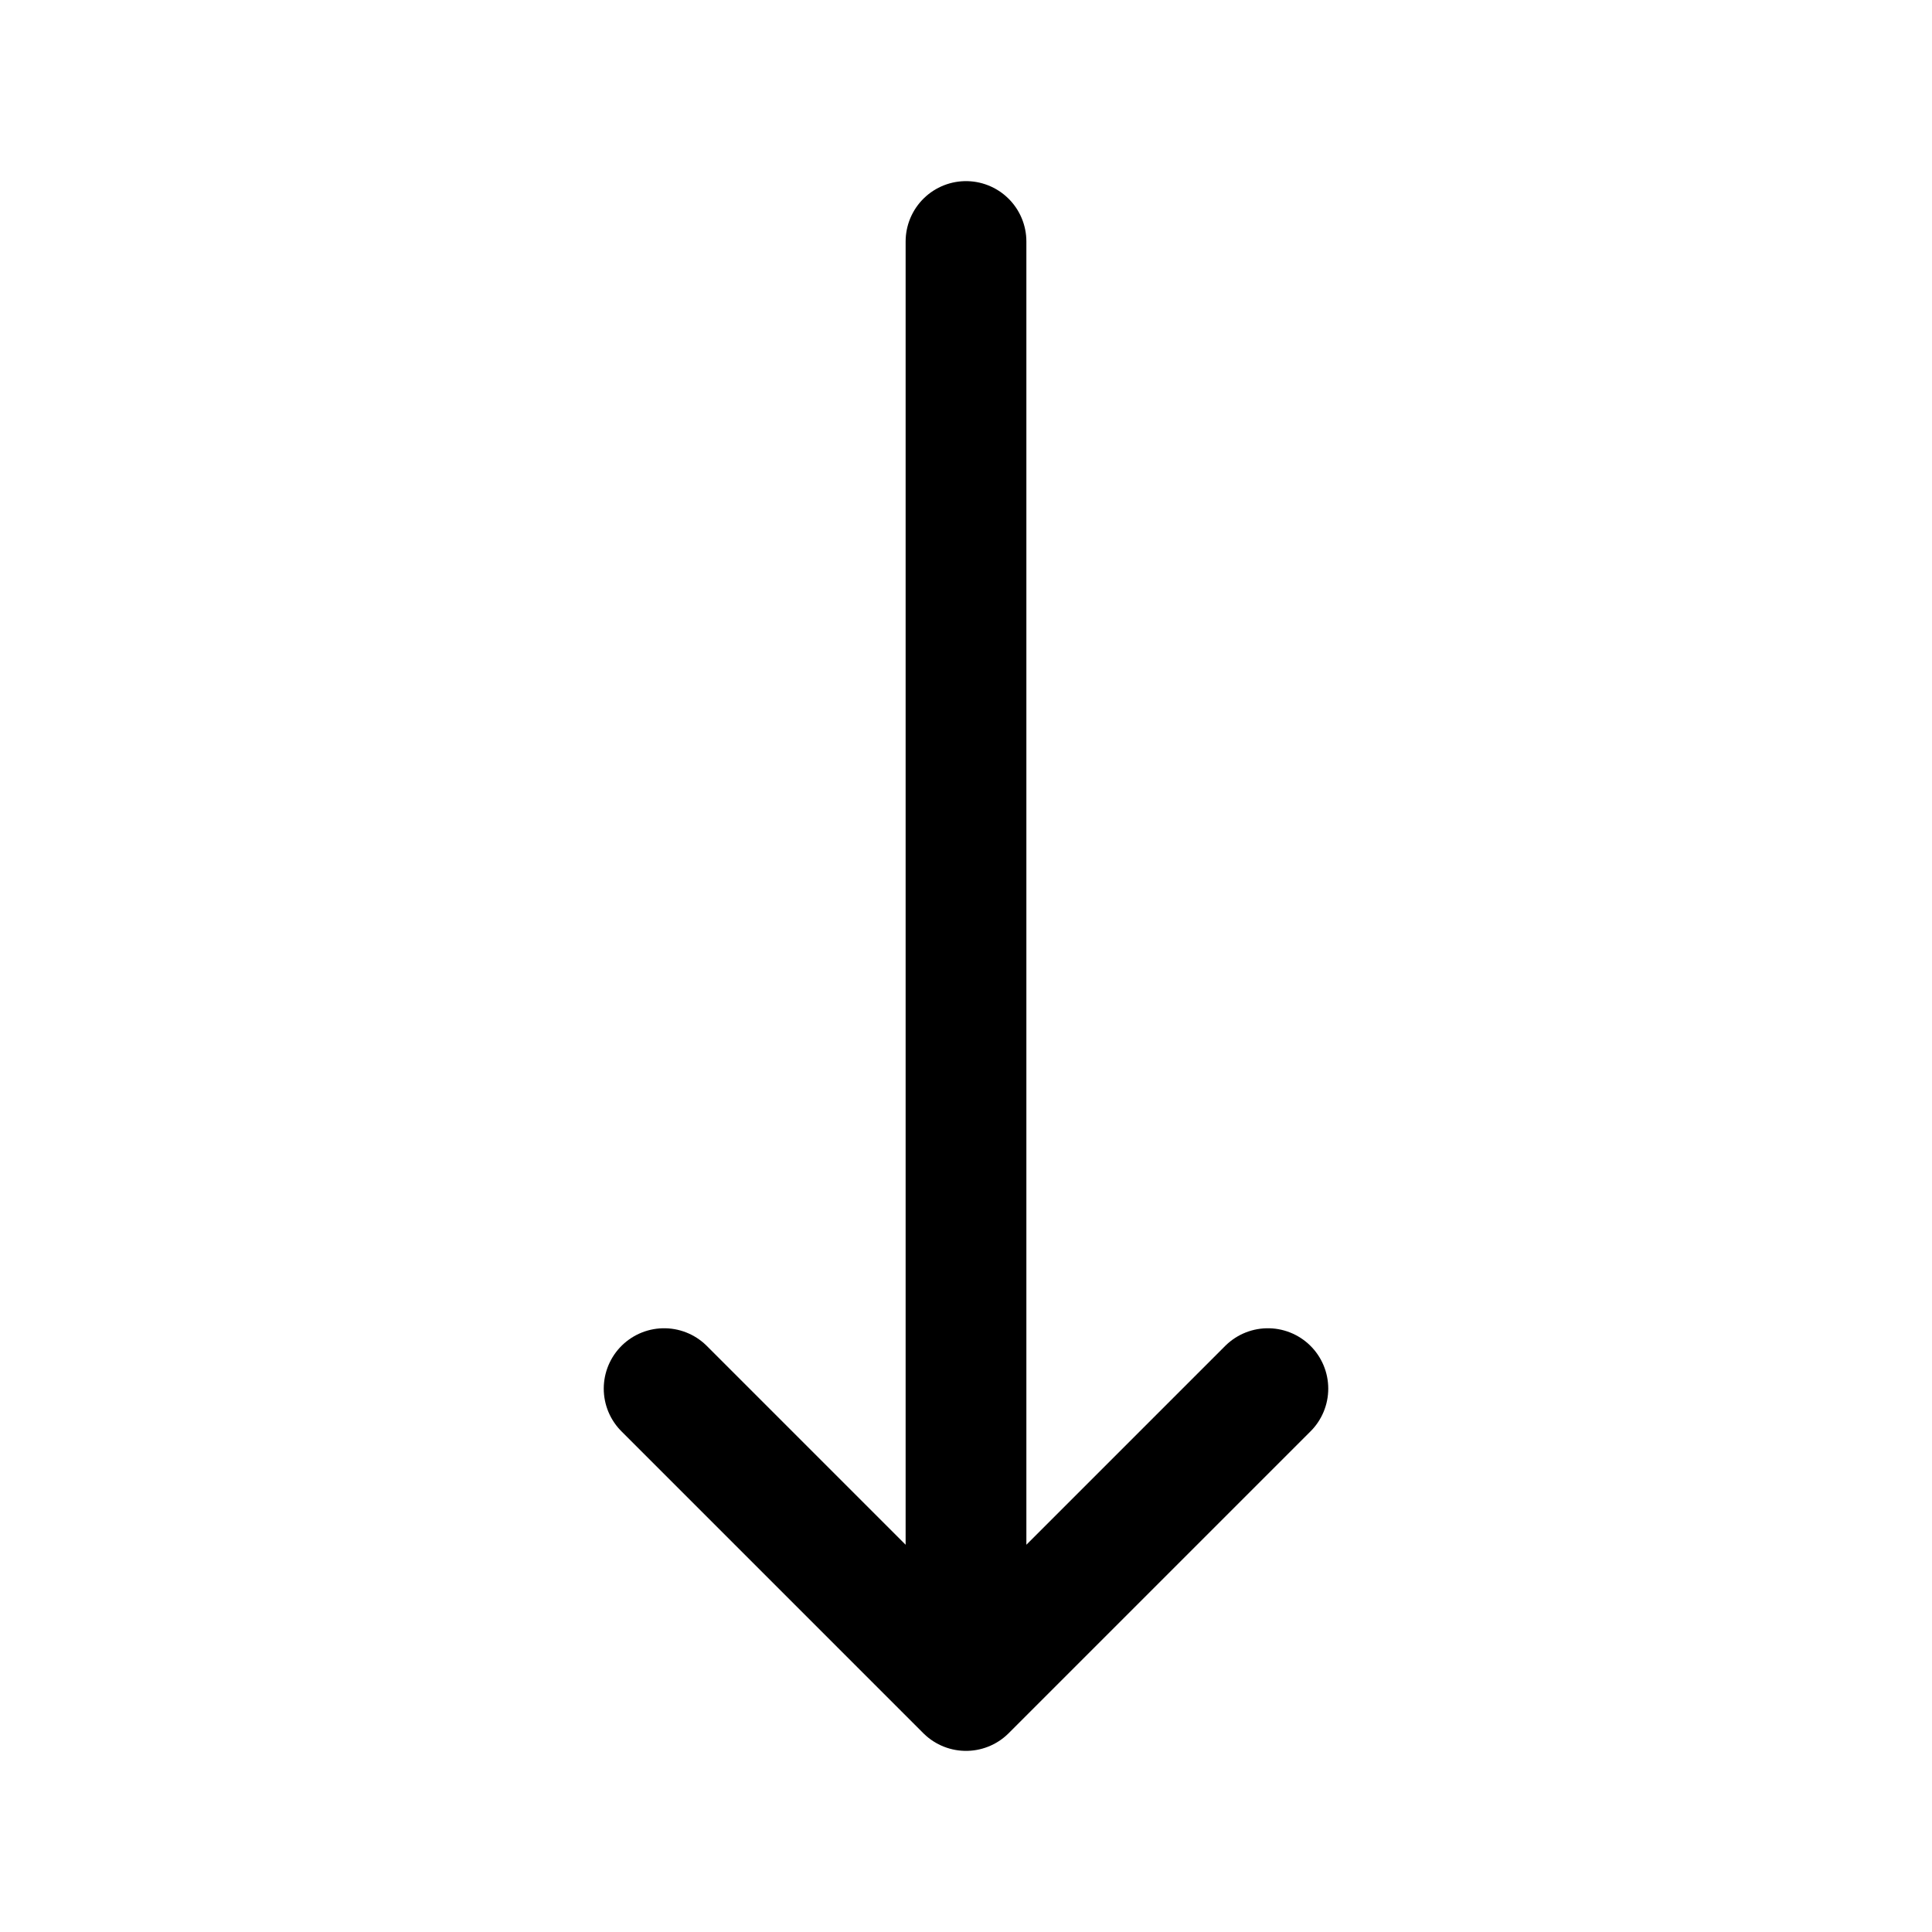
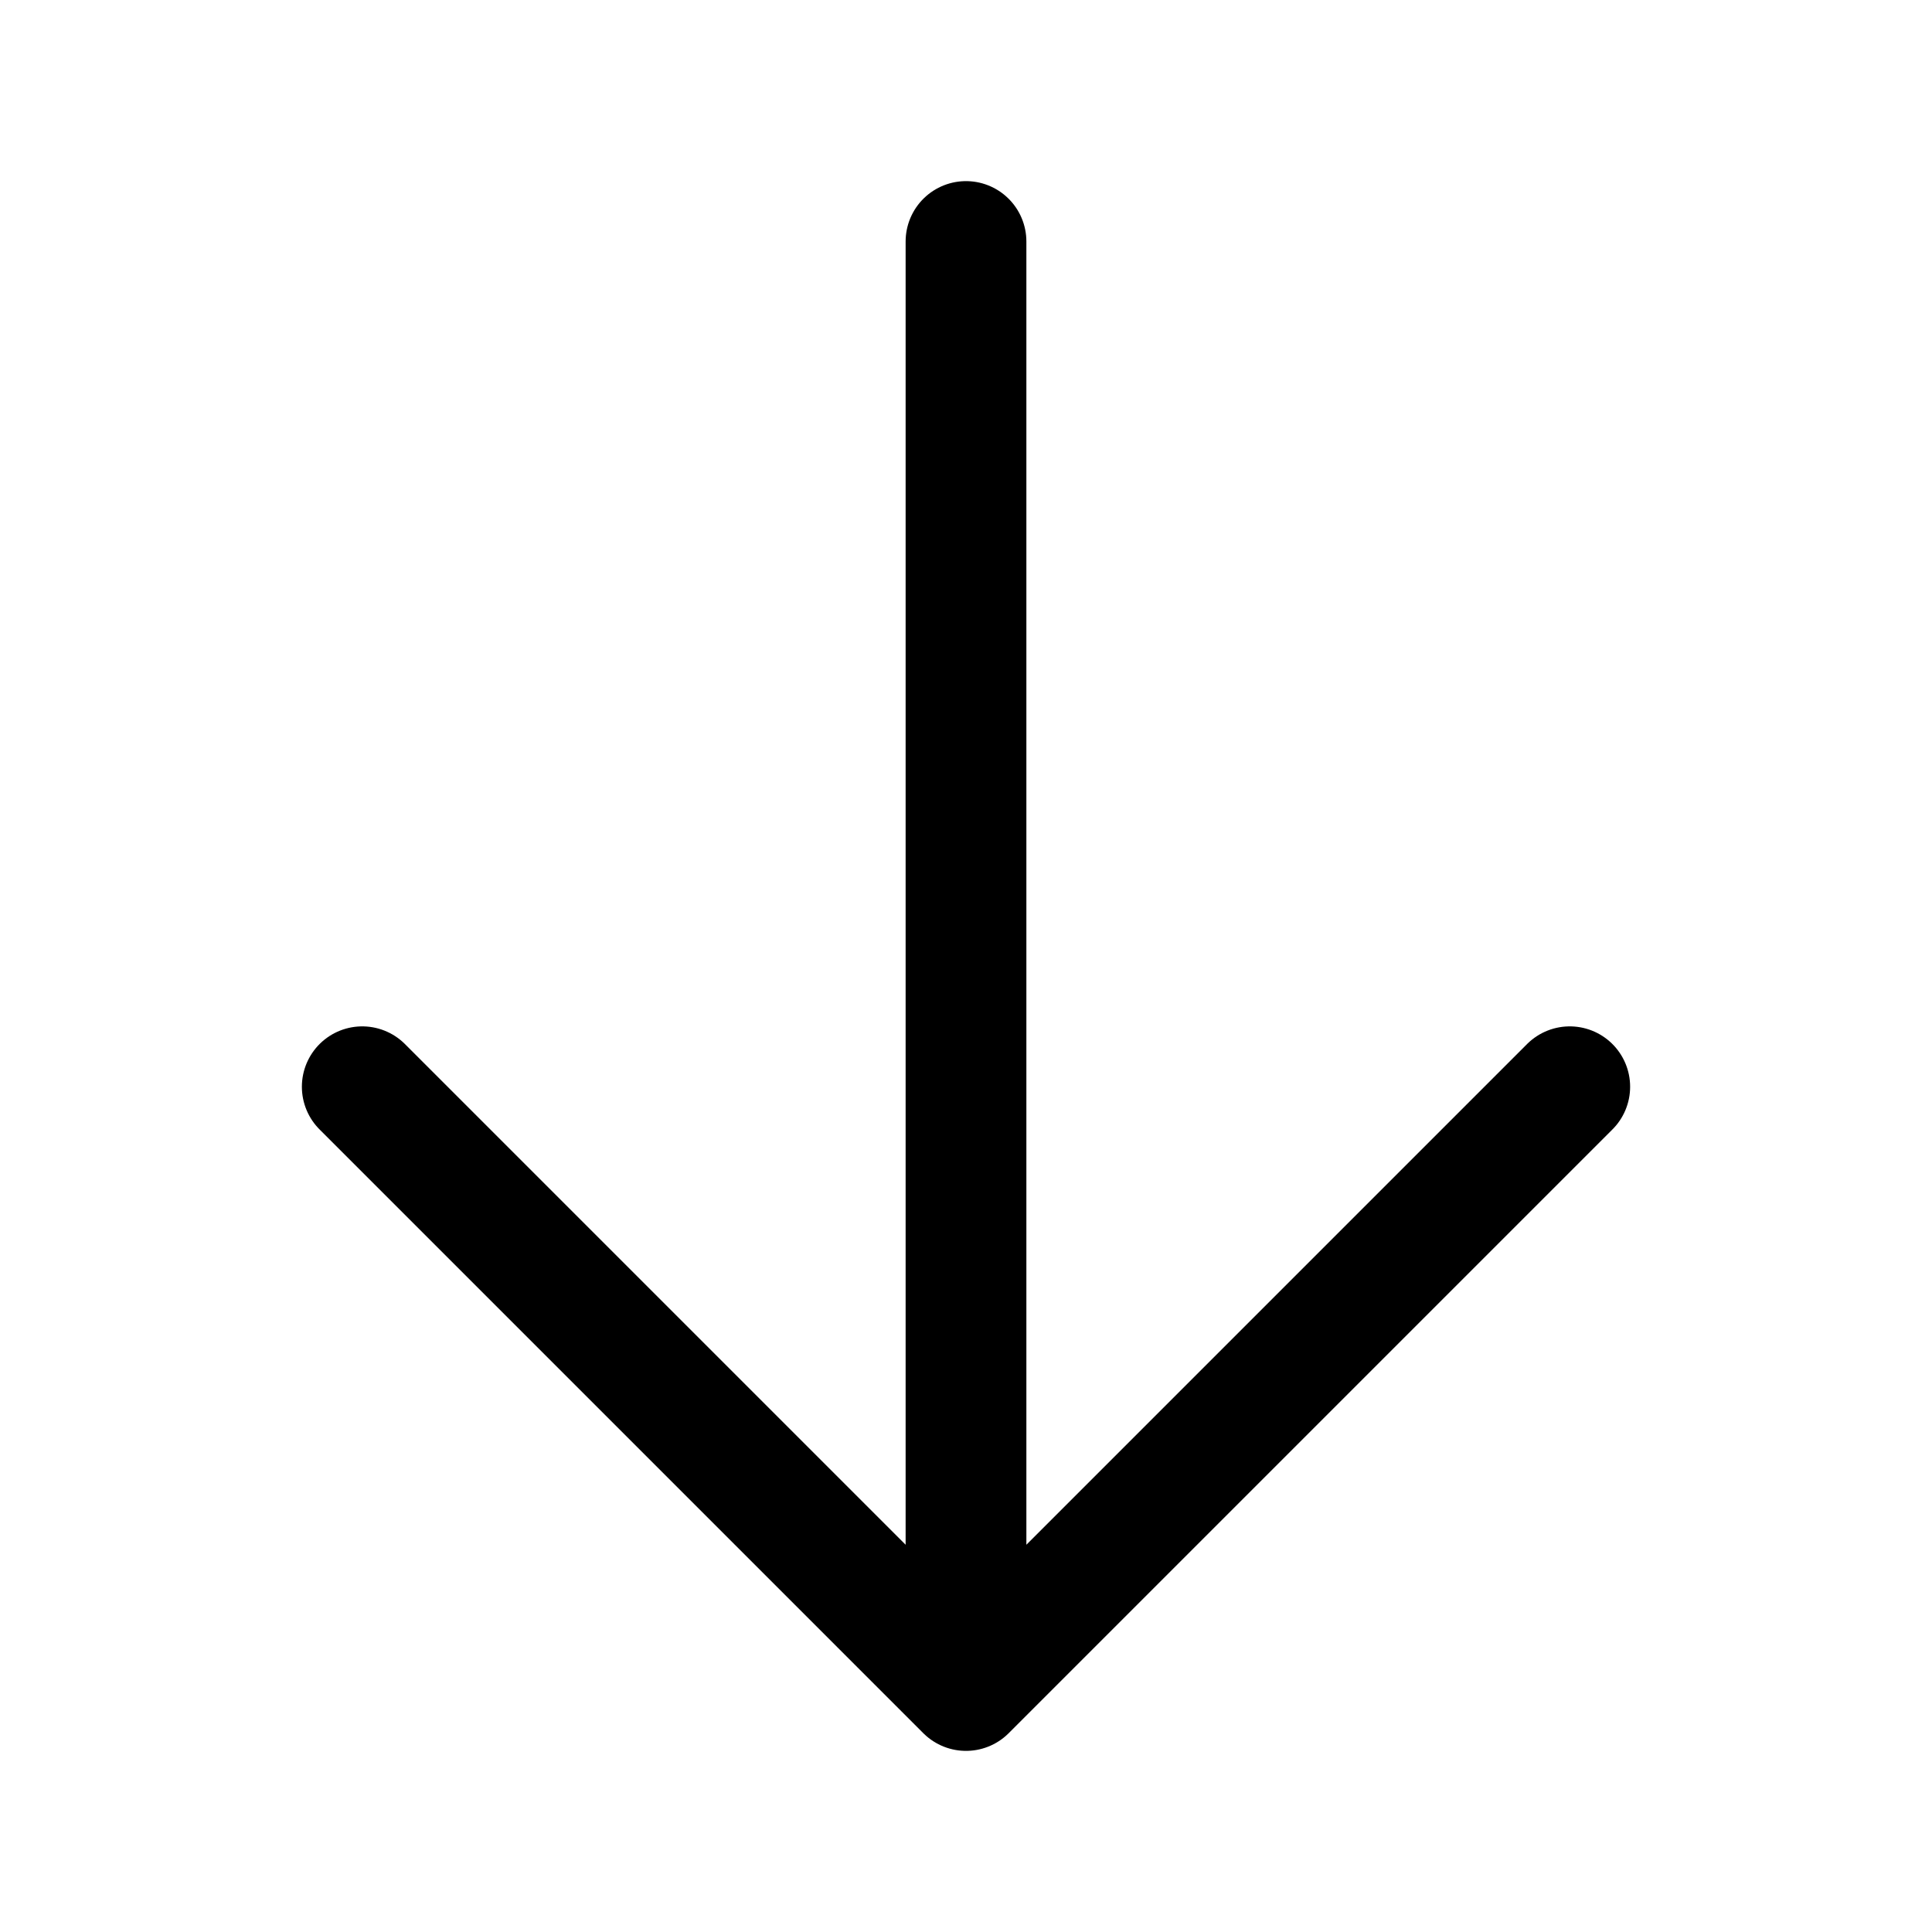
<svg xmlns="http://www.w3.org/2000/svg" fill="none" viewBox="0 0 24 24" stroke-width="1.5" stroke="currentColor" class="w-6 h-6">
-   <path stroke-linecap="round" stroke-linejoin="round" d="M15.75 17.25L12 21m0 0l-3.75-3.75M12 21V3" />
+   <path stroke-linecap="round" stroke-linejoin="round" d="M19.5 13.5L12 21m0 0l-7.5-7.5M12 21V3" />
</svg>
